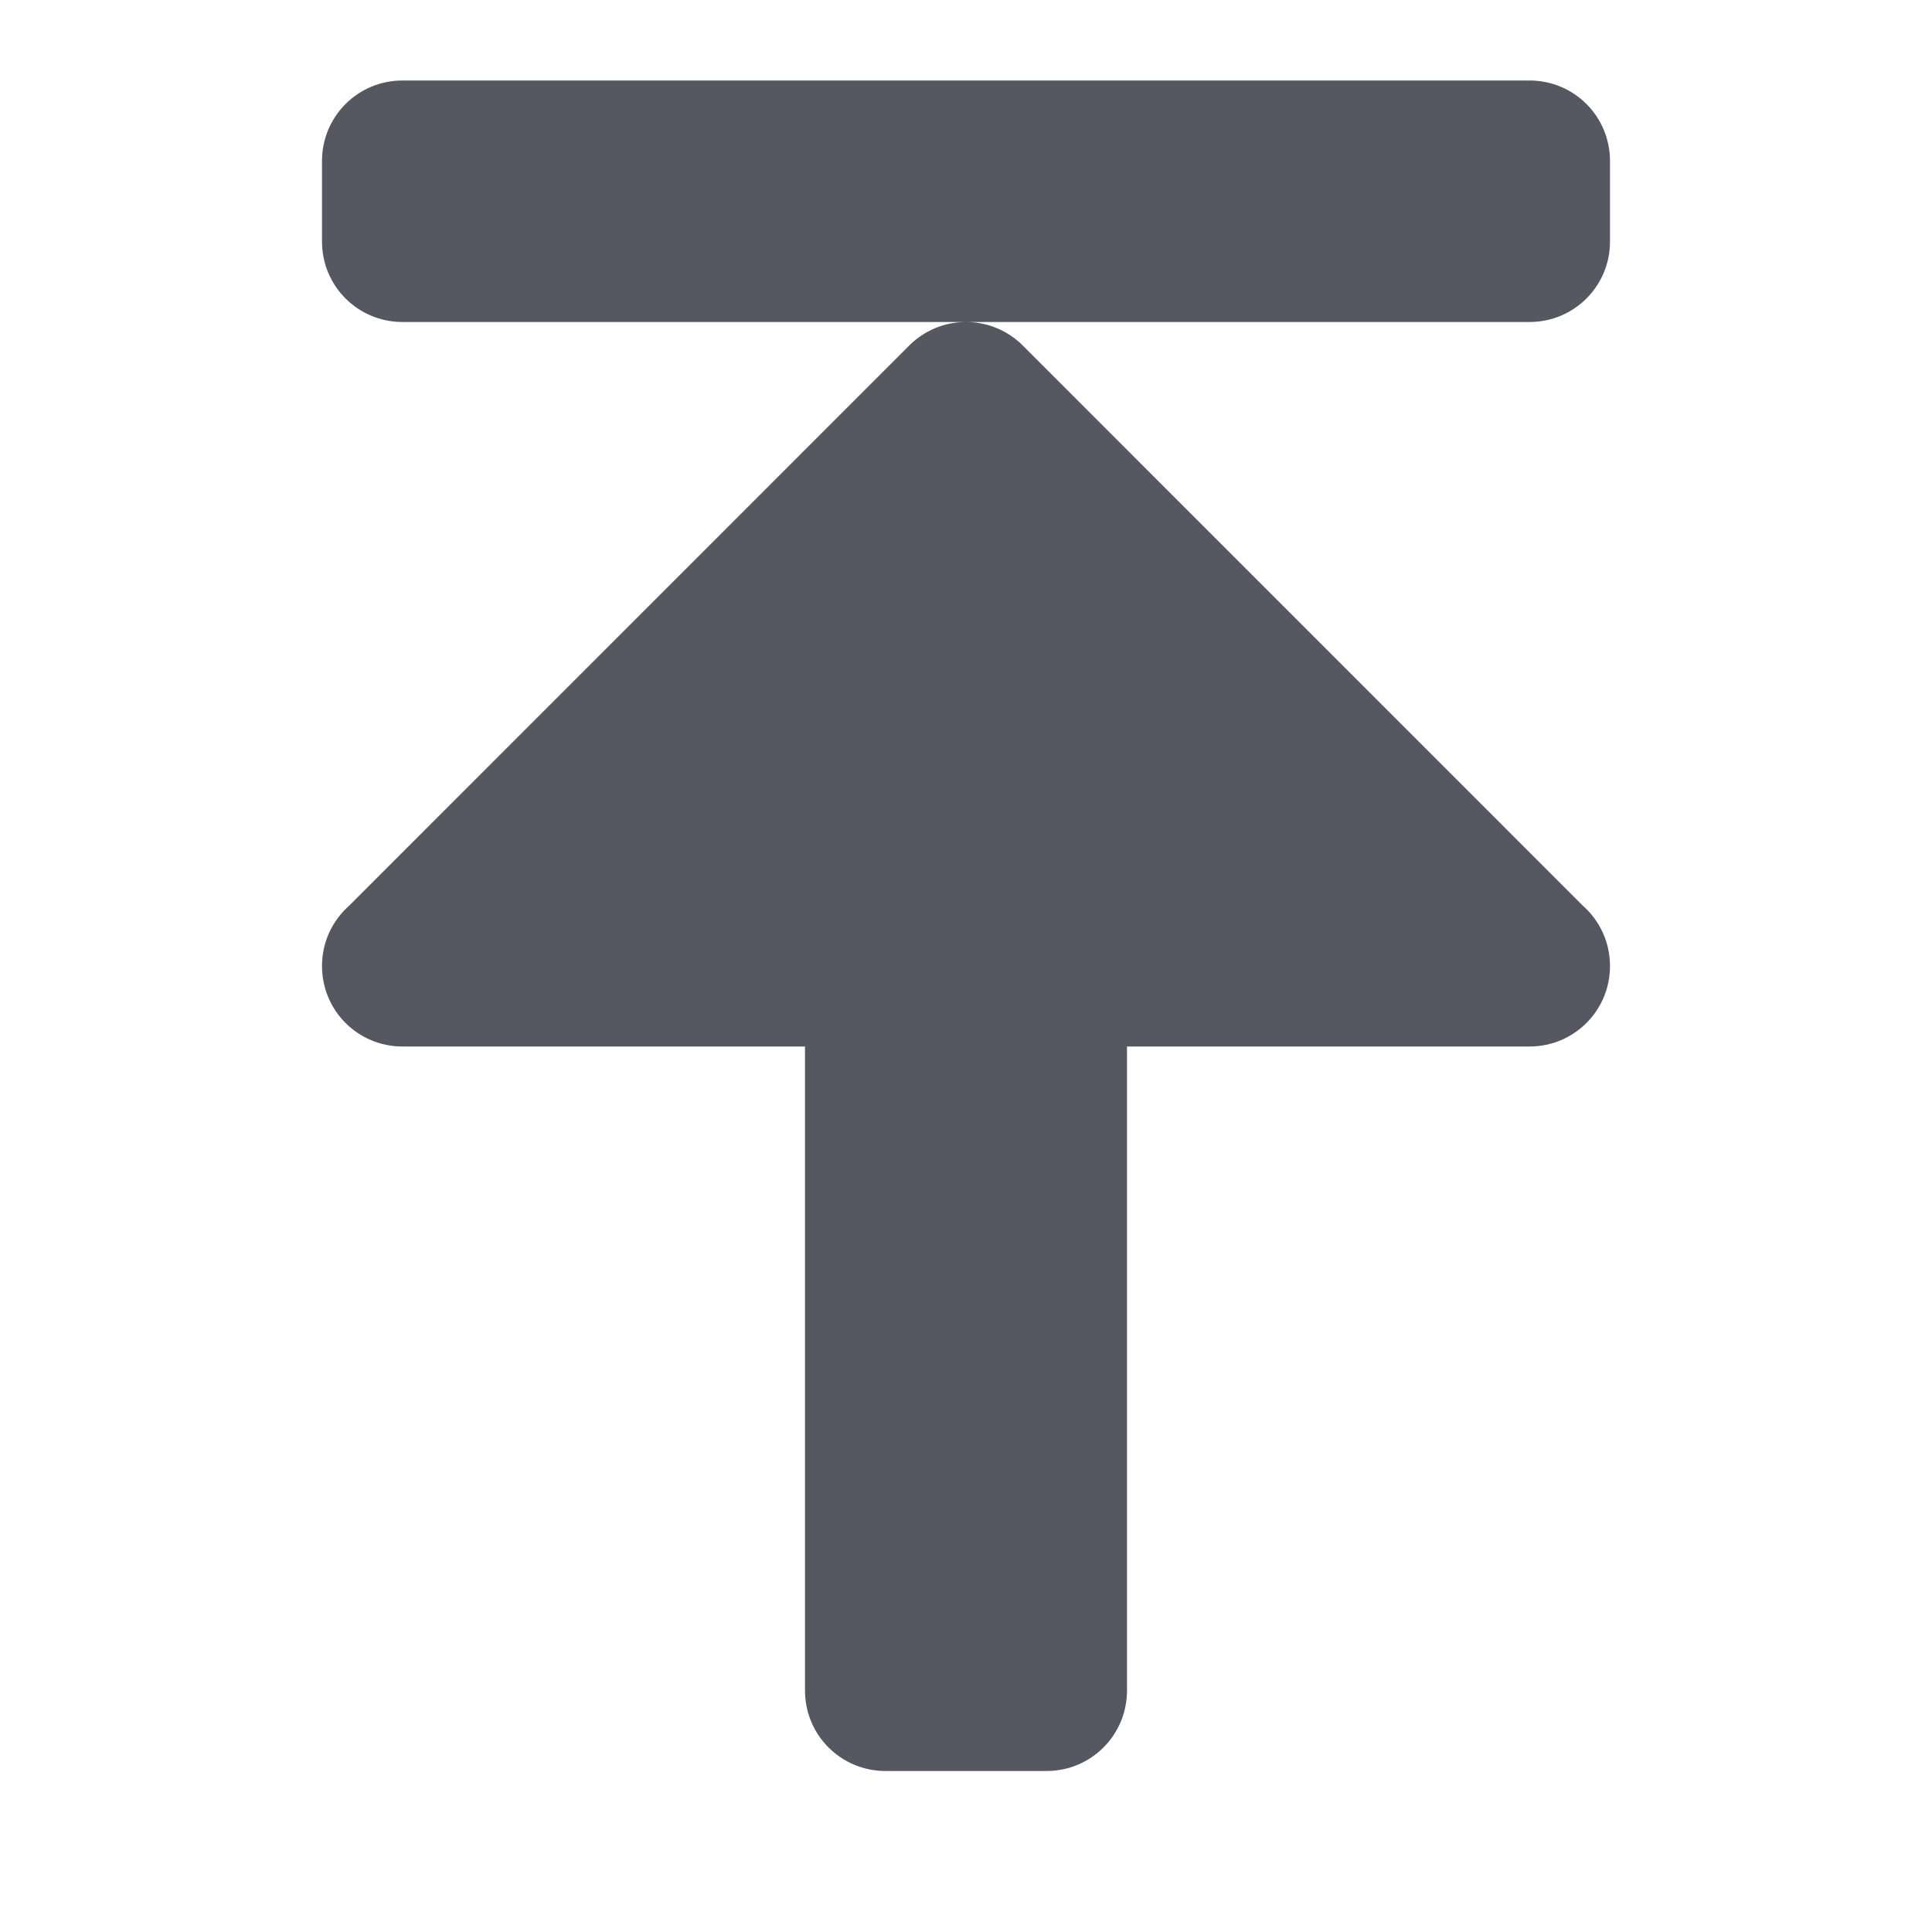
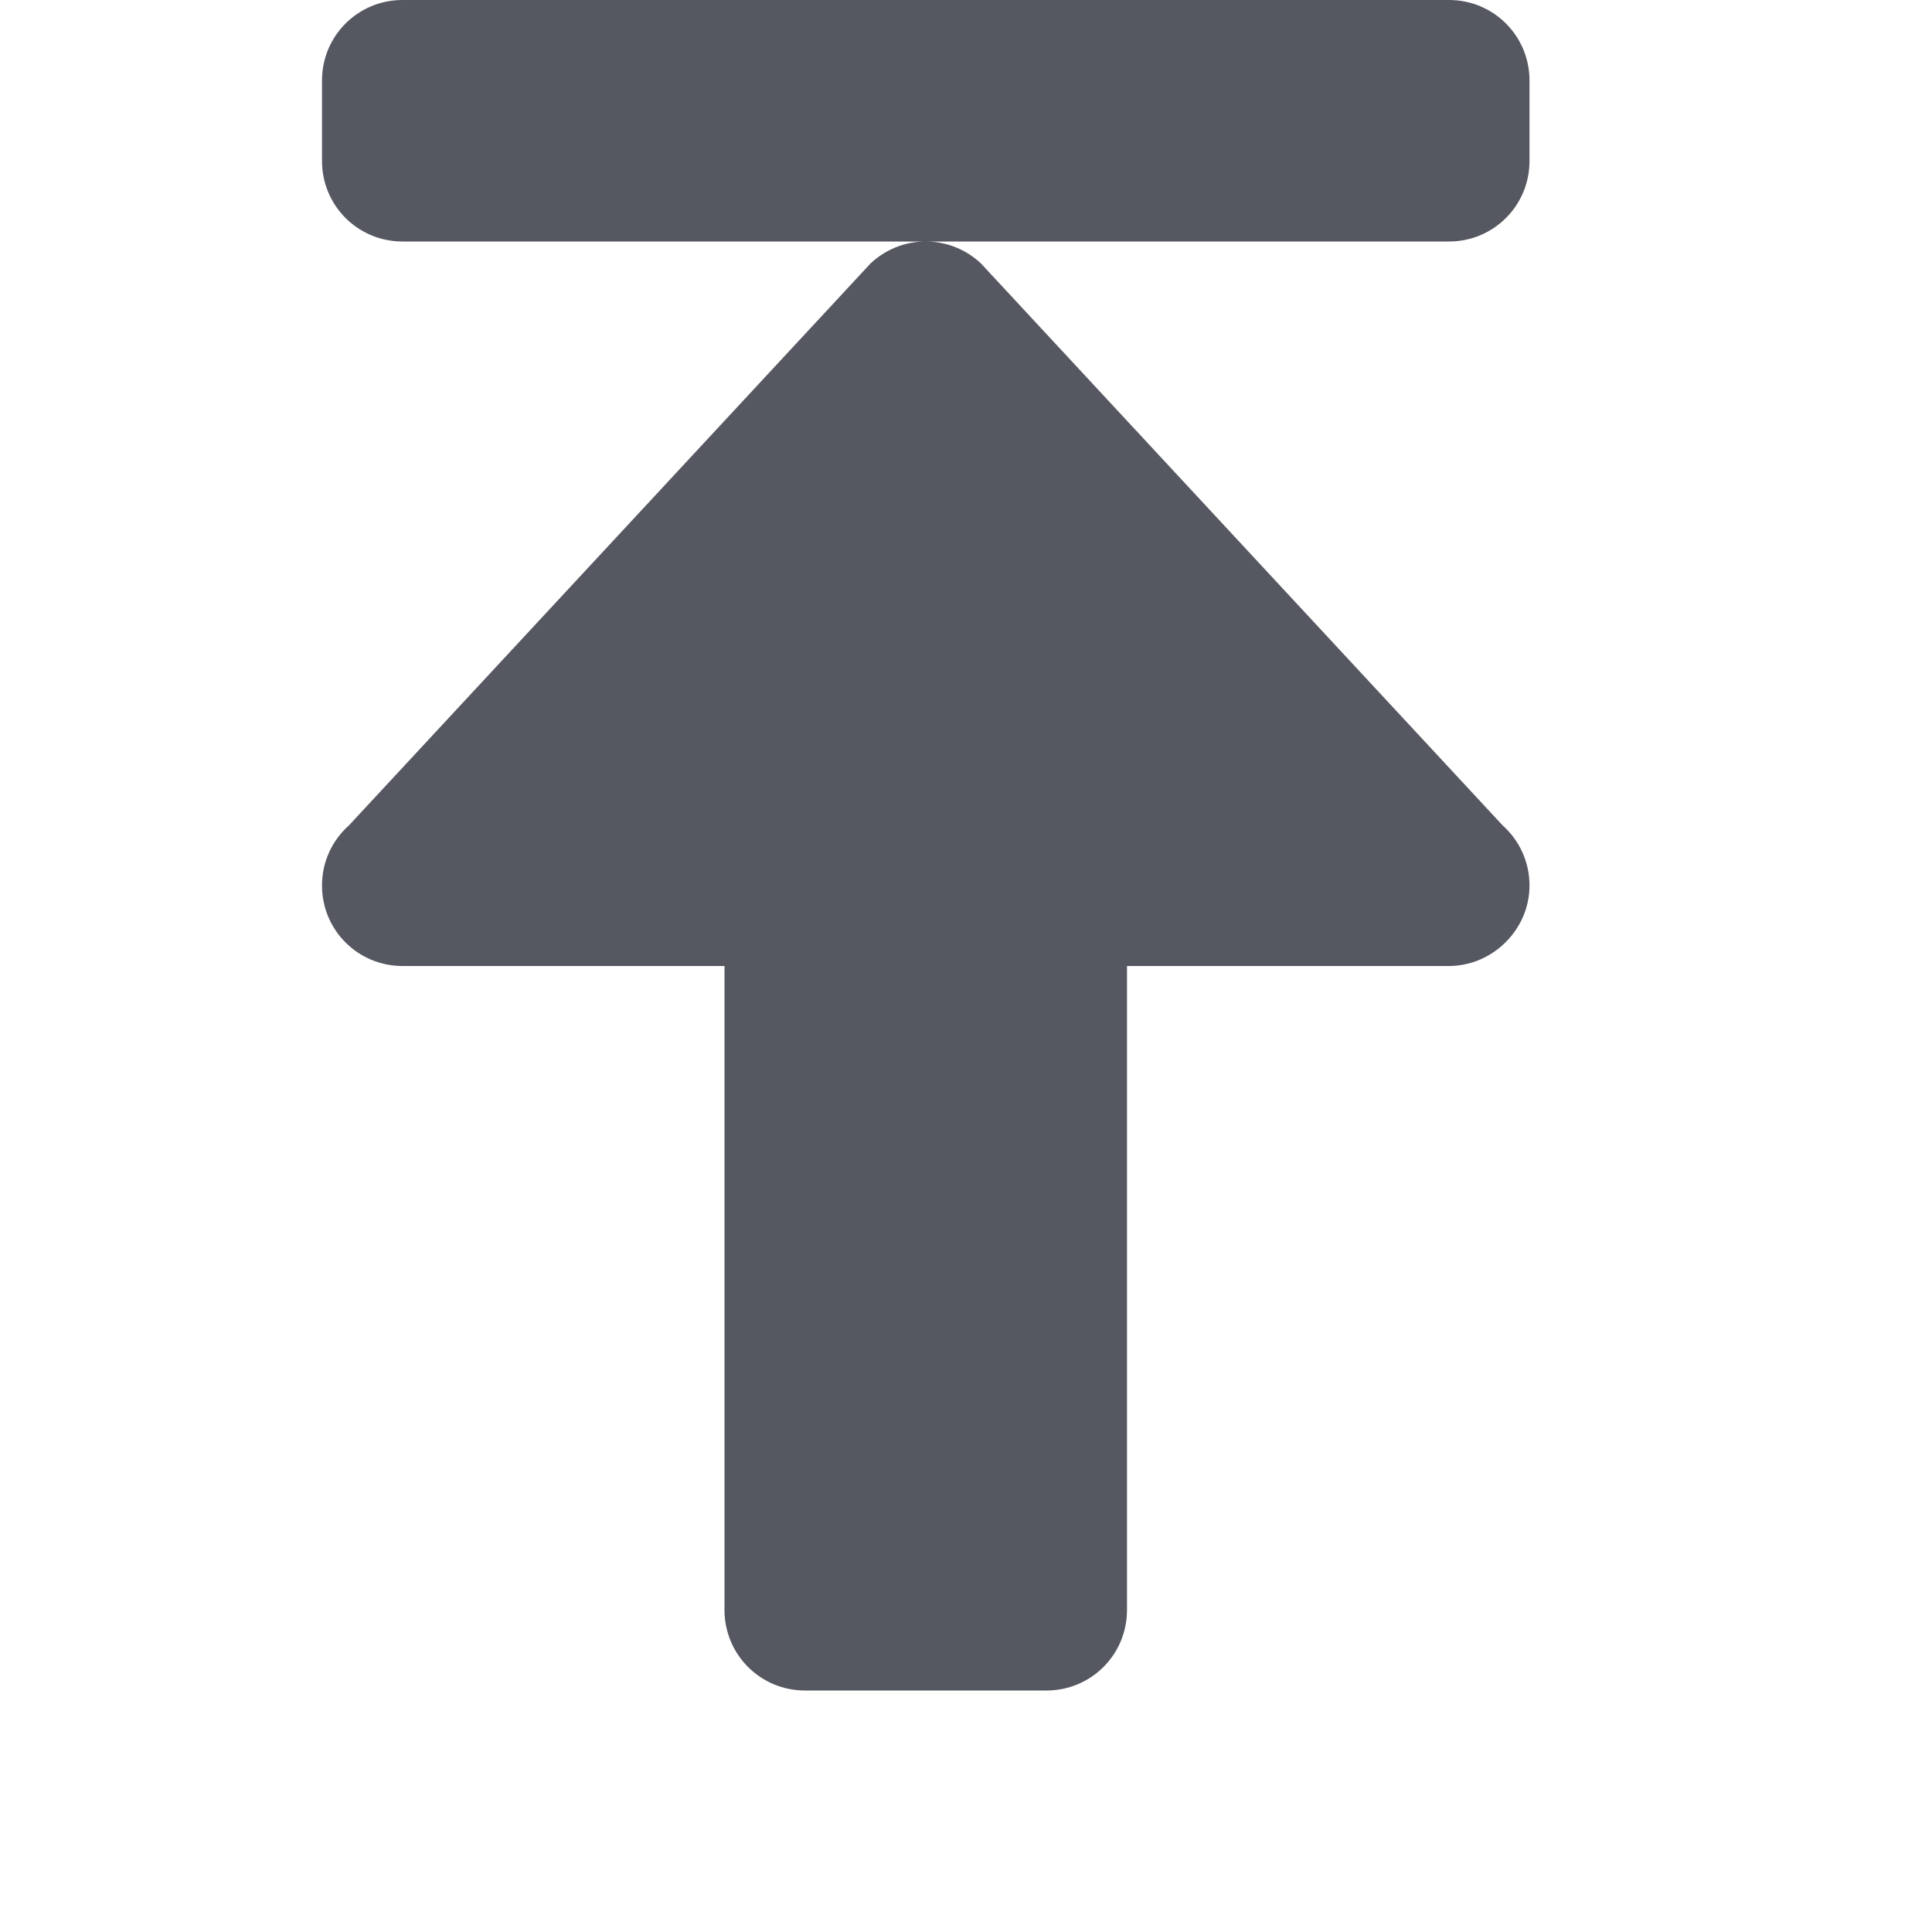
<svg xmlns="http://www.w3.org/2000/svg" id="svg6" version="1.1" width="24" height="24">
  <defs id="defs10" />
-   <path d="m 4,12 c 0,0.554 0.446,1 1,1 h 5 v 8 c 0,0.554 0.446,1 1,1 h 2 c 0.554,0 1,-0.446 1,-1 v -8 h 5 c 0.554,0 1,-0.446 1,-1 0,-0.299 -0.13,-0.565 -0.336,-0.748 L 12.686,4.273 C 12.506,4.104 12.266,4 12,4 11.734,4 11.494,4.104 11.314,4.273 L 4.336,11.252 C 4.13,11.435 4,11.701 4,12 Z m 8,-8 h 7 c 0.554,0 1,-0.446 1,-1 V 2 C 20,1.446 19.554,1 19,1 H 5 C 4.446,1 4,1.446 4,2 v 1 c 0,0.554 0.446,1 1,1 z" style="opacity:1;fill:#555761;stroke:none;stroke-width:4;stroke-linecap:round;stroke-linejoin:round;stop-color:#000000" id="path873-5" />
+   <path d="m 19,11 c 0,0.554 -0.466,1 -1,1 h -4 v 8 c 0,0.554 -0.446,1 -1,1 H 10 C 9.446,21 9,20.554 9,20 V 12 H 5 C 4.446,12 4,11.554 4,11 4,10.701 4.13,10.435 4.336,10.252 L 10.814,3.273 C 10.994,3.104 11.234,3 11.5,3 c 0.266,0 0.506,0.104 0.686,0.273 l 6.479,6.979 C 18.87,10.435 19,10.701 19,11 Z M 11.5,3 H 5 C 4.446,3 4,2.554 4,2 V 1 C 4,0.446 4.446,0 5,0 h 13 c 0.554,0 1,0.446 1,1 v 1 c 0,0.554 -0.446,1 -1,1 z" style="opacity:1;fill:#555761;stroke:none;stroke-width:4;stroke-linecap:round;stroke-linejoin:round;stop-color:#000000" id="path873-5-3" />
</svg>
